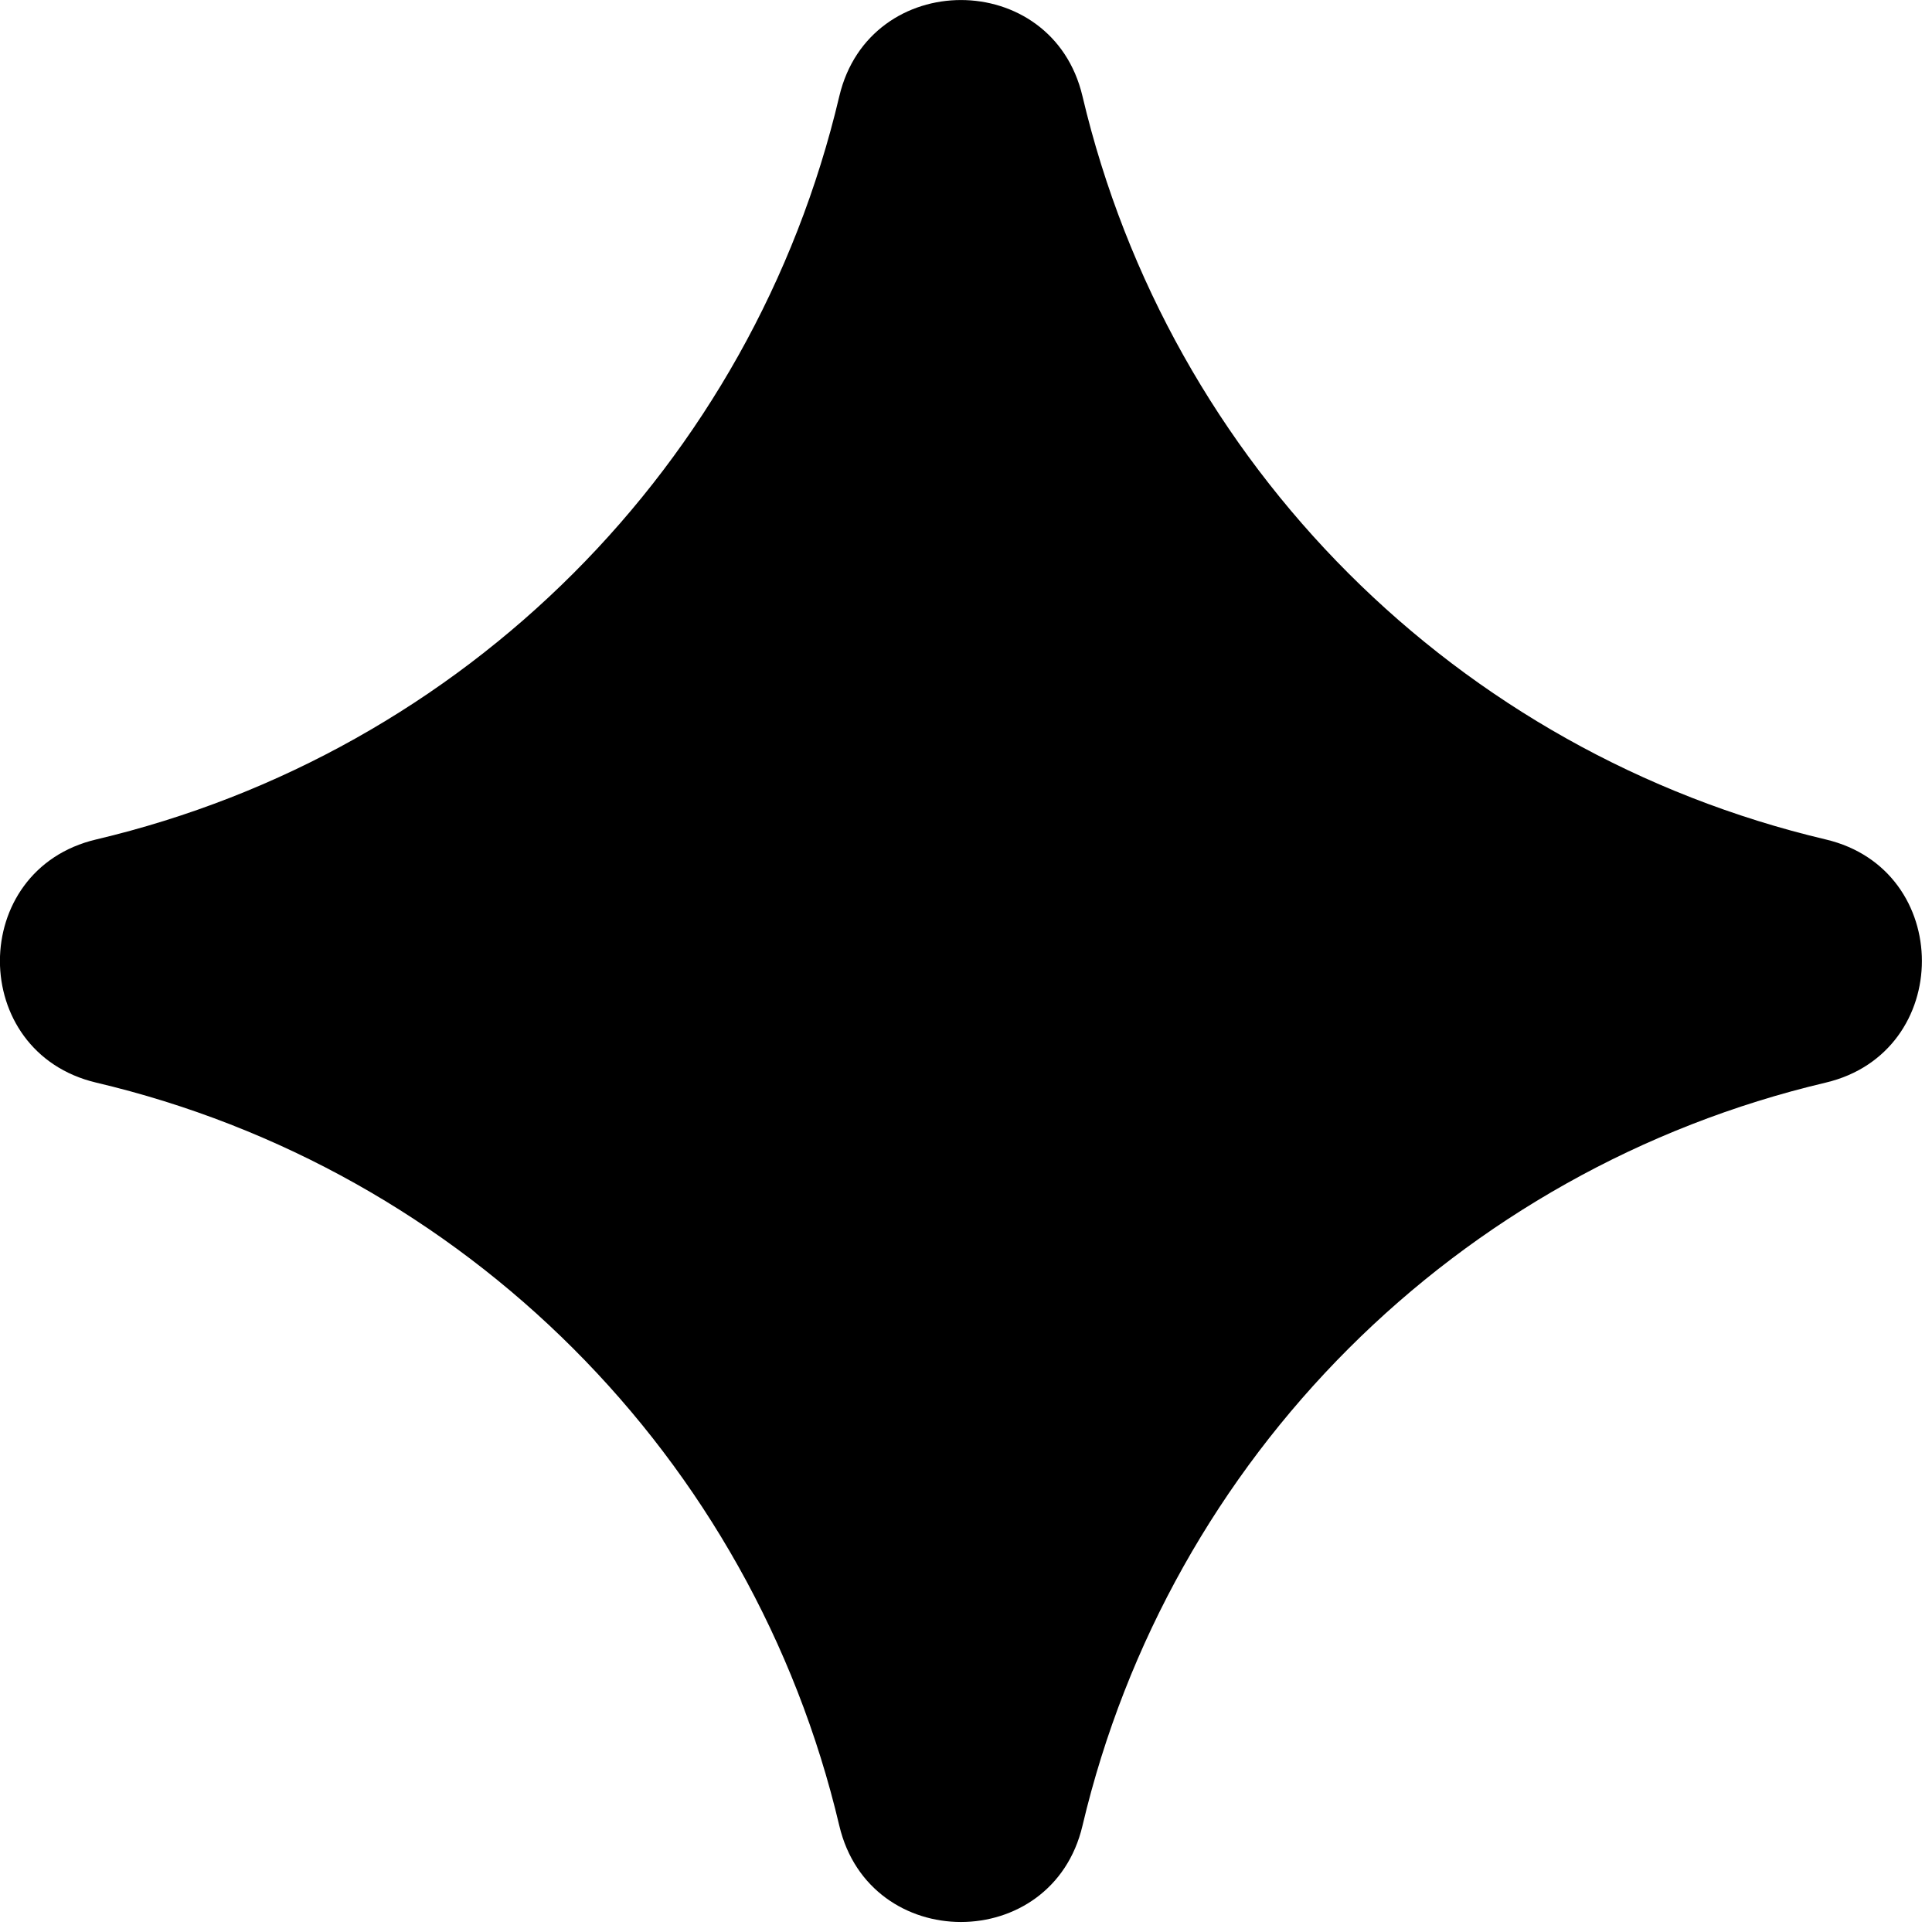
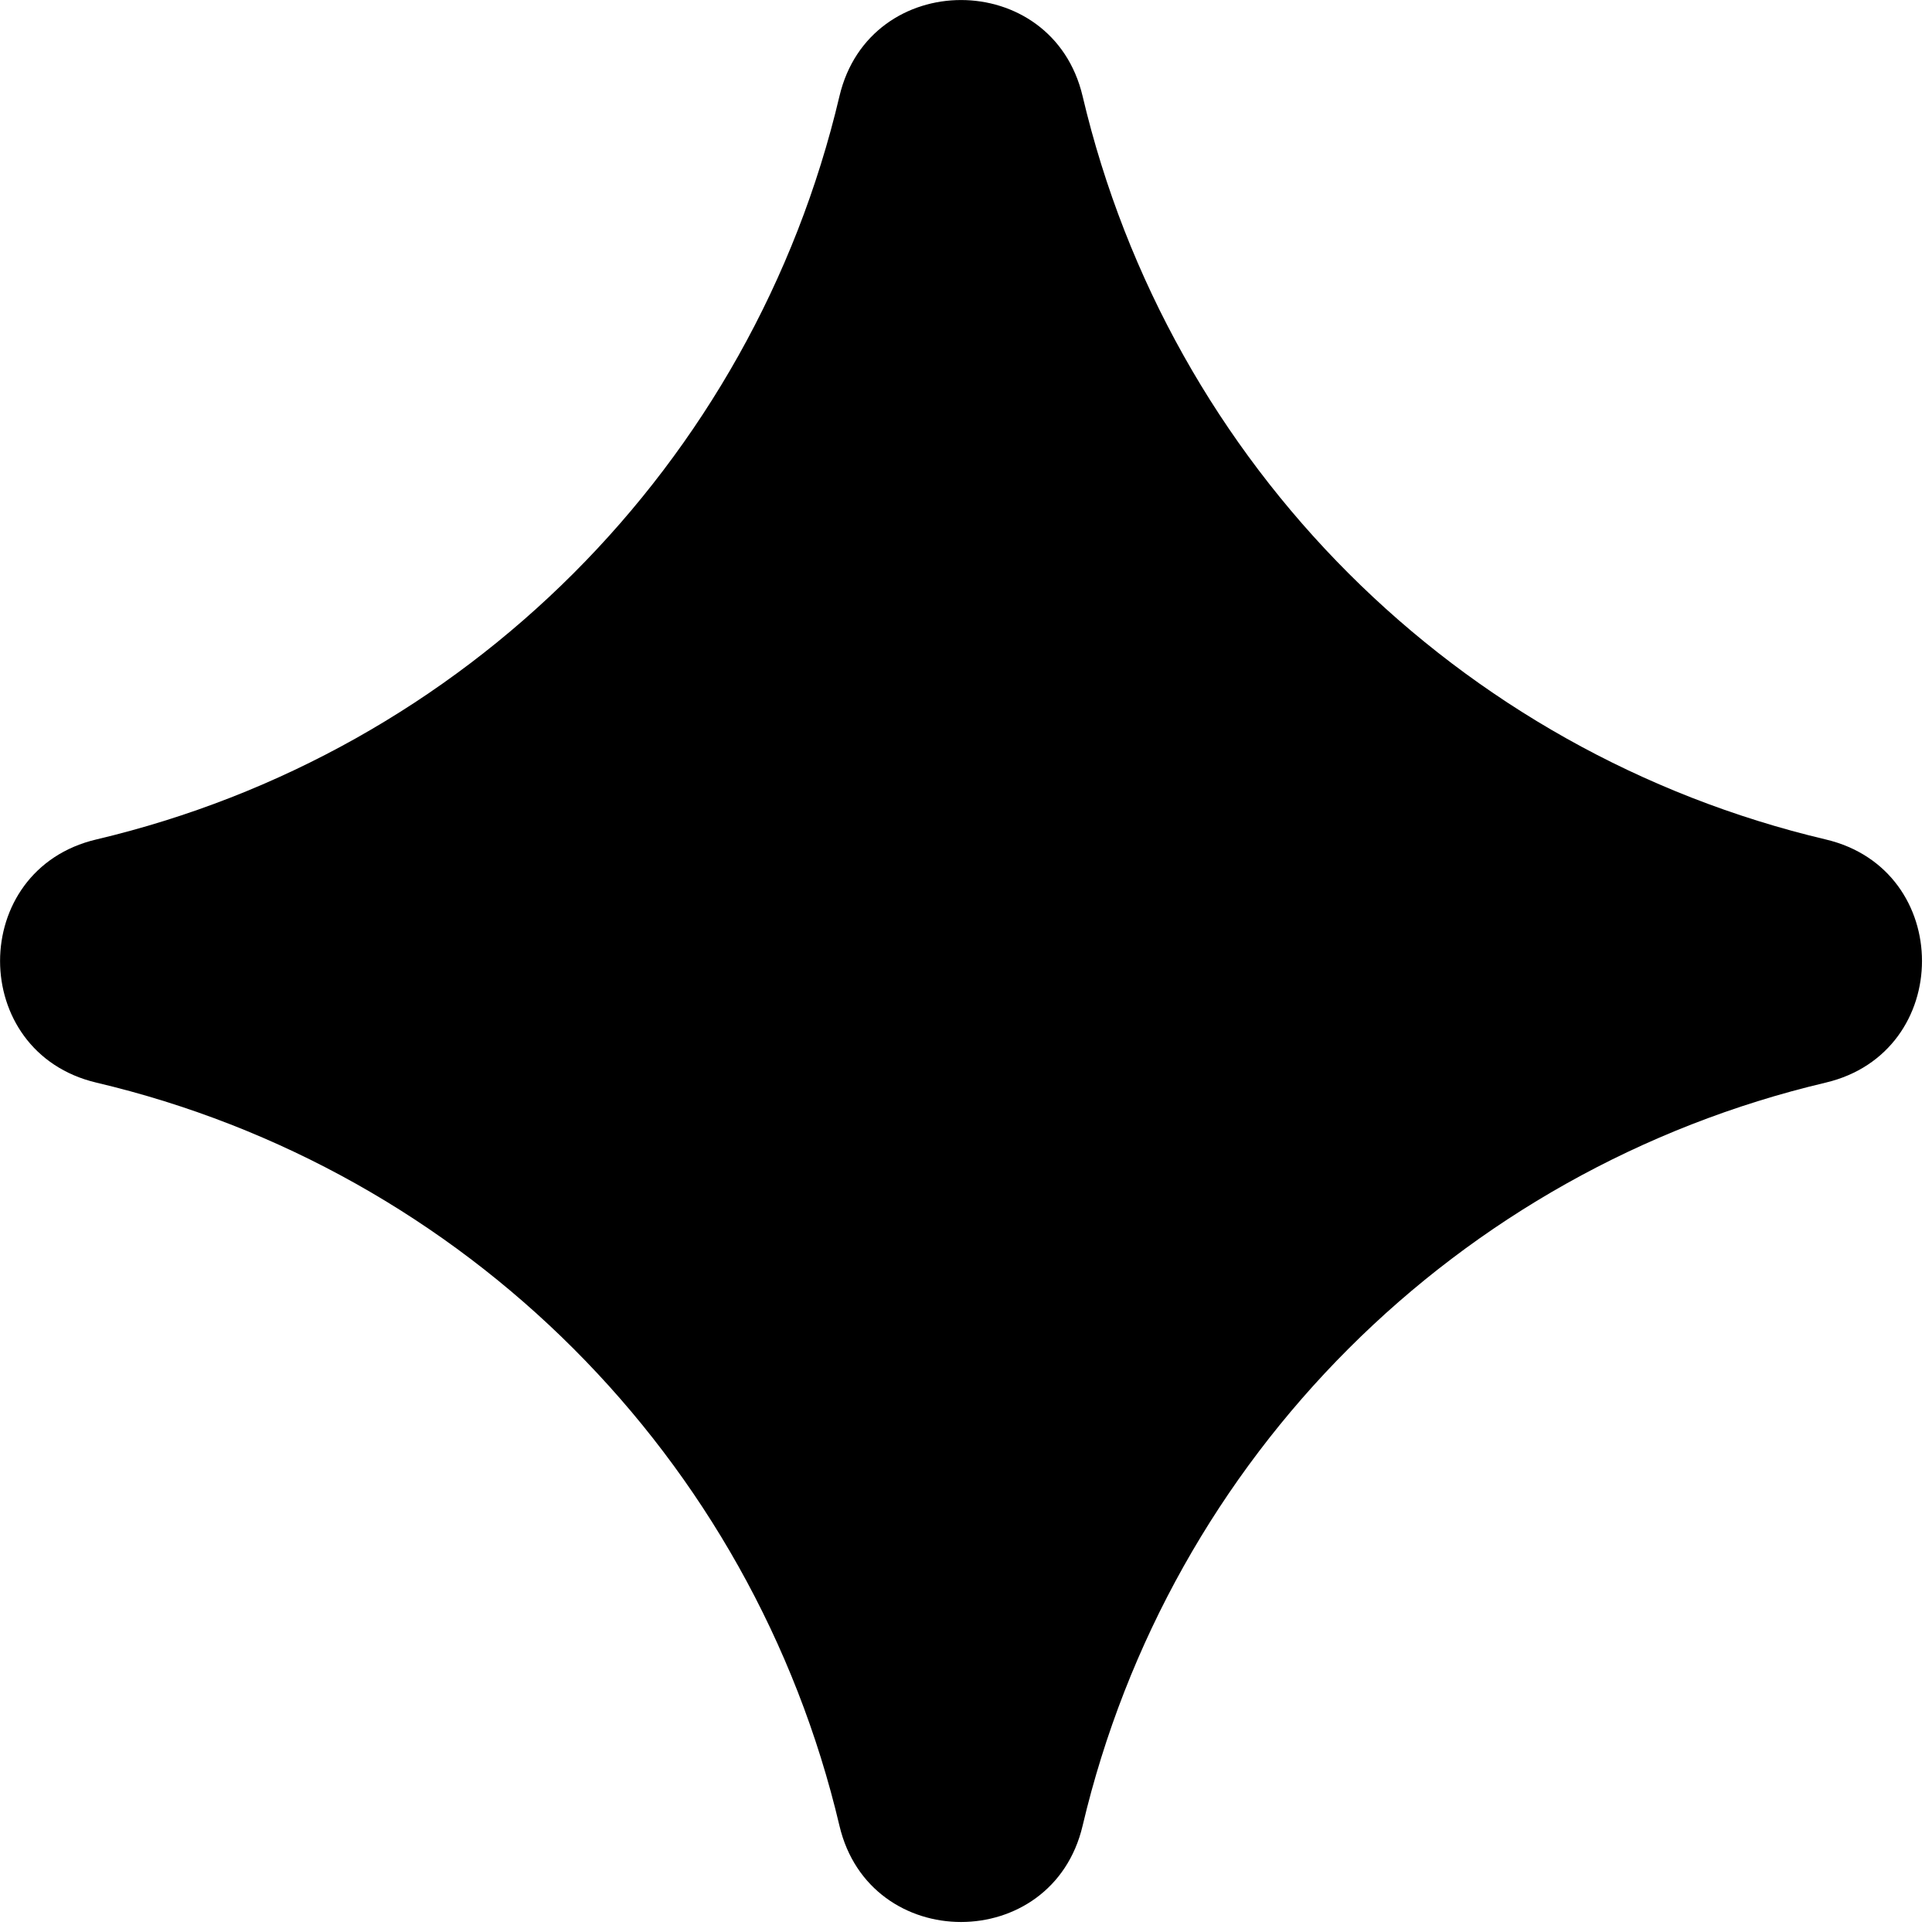
<svg xmlns="http://www.w3.org/2000/svg" width="14" height="14" viewBox="0 0 14 14" fill="none">
-   <path d="M6.082 0.697C6.302 -0.232 7.625 -0.232 7.844 0.697C8.475 3.368 10.559 5.452 13.23 6.083C14.159 6.302 14.159 7.625 13.23 7.845C10.559 8.475 8.475 10.56 7.844 13.23C7.625 14.16 6.302 14.16 6.082 13.23C5.452 10.56 3.367 8.475 0.697 7.845C-0.233 7.625 -0.233 6.302 0.697 6.083C3.367 5.452 5.452 3.368 6.082 0.697Z" fill="currentColor" />
+   <path d="M6.083 0.697C6.302 -0.232 7.626 -0.232 7.845 0.697C8.475 3.368 10.56 5.452 13.23 6.083C14.16 6.302 14.16 7.625 13.23 7.845C10.56 8.475 8.475 10.56 7.845 13.23C7.626 14.16 6.302 14.16 6.083 13.23C5.453 10.56 3.368 8.475 0.698 7.845C-0.232 7.625 -0.232 6.302 0.698 6.083C3.368 5.452 5.453 3.368 6.083 0.697Z" fill="currentColor" />
</svg>
